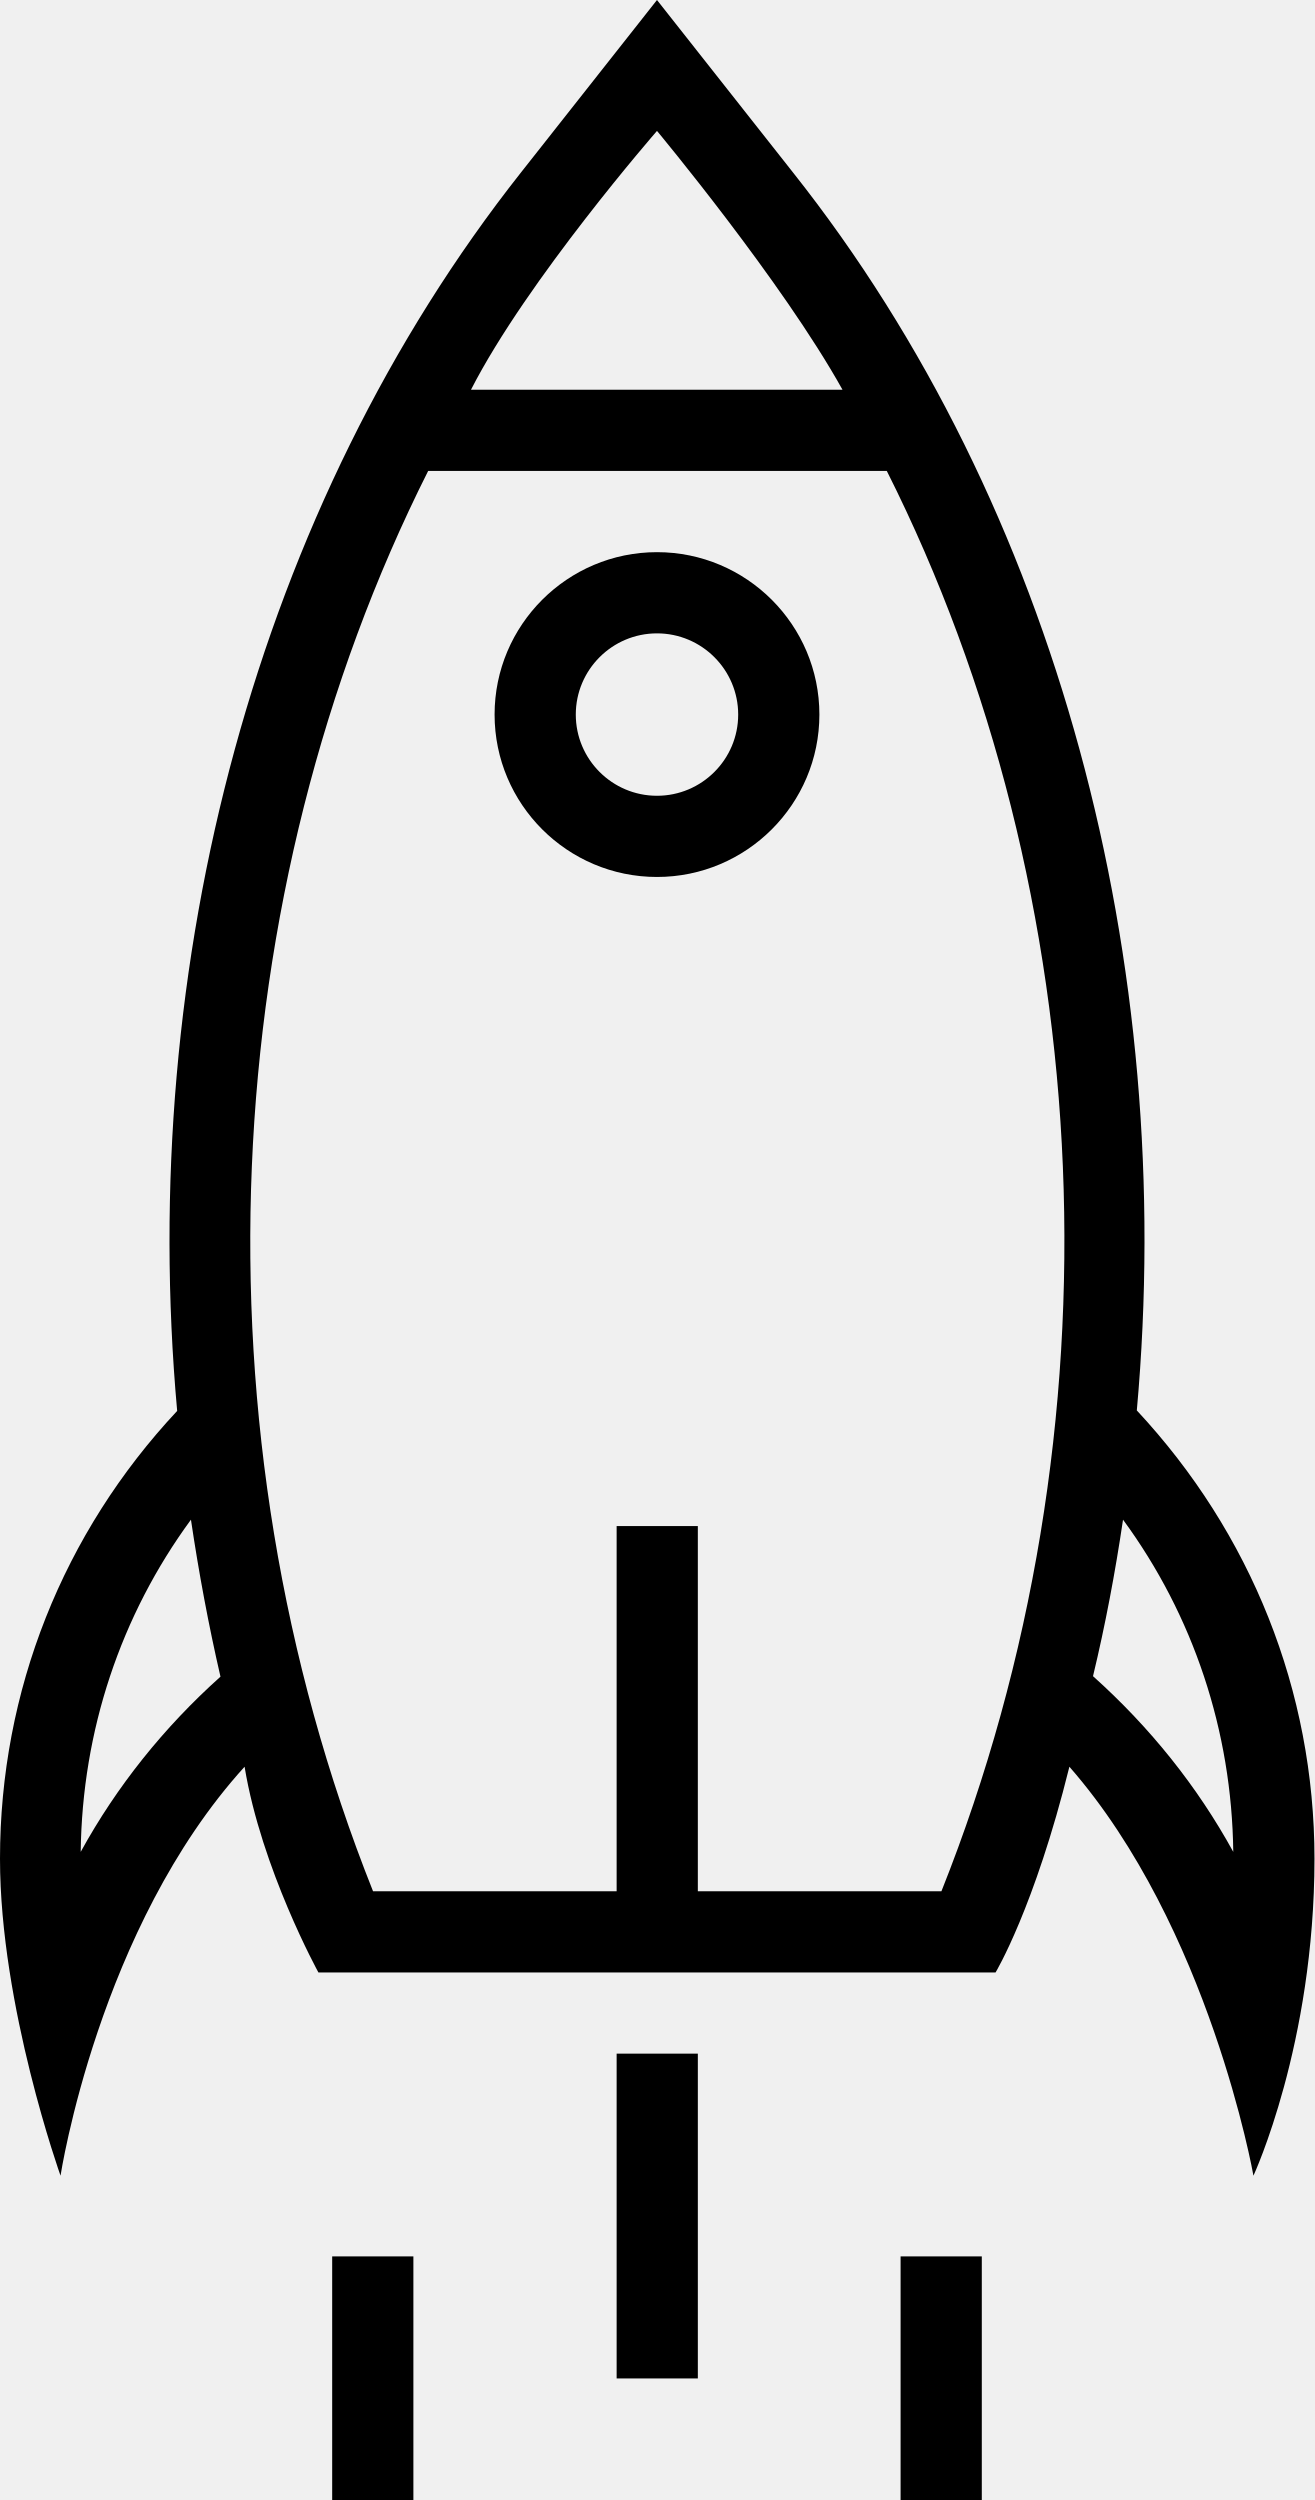
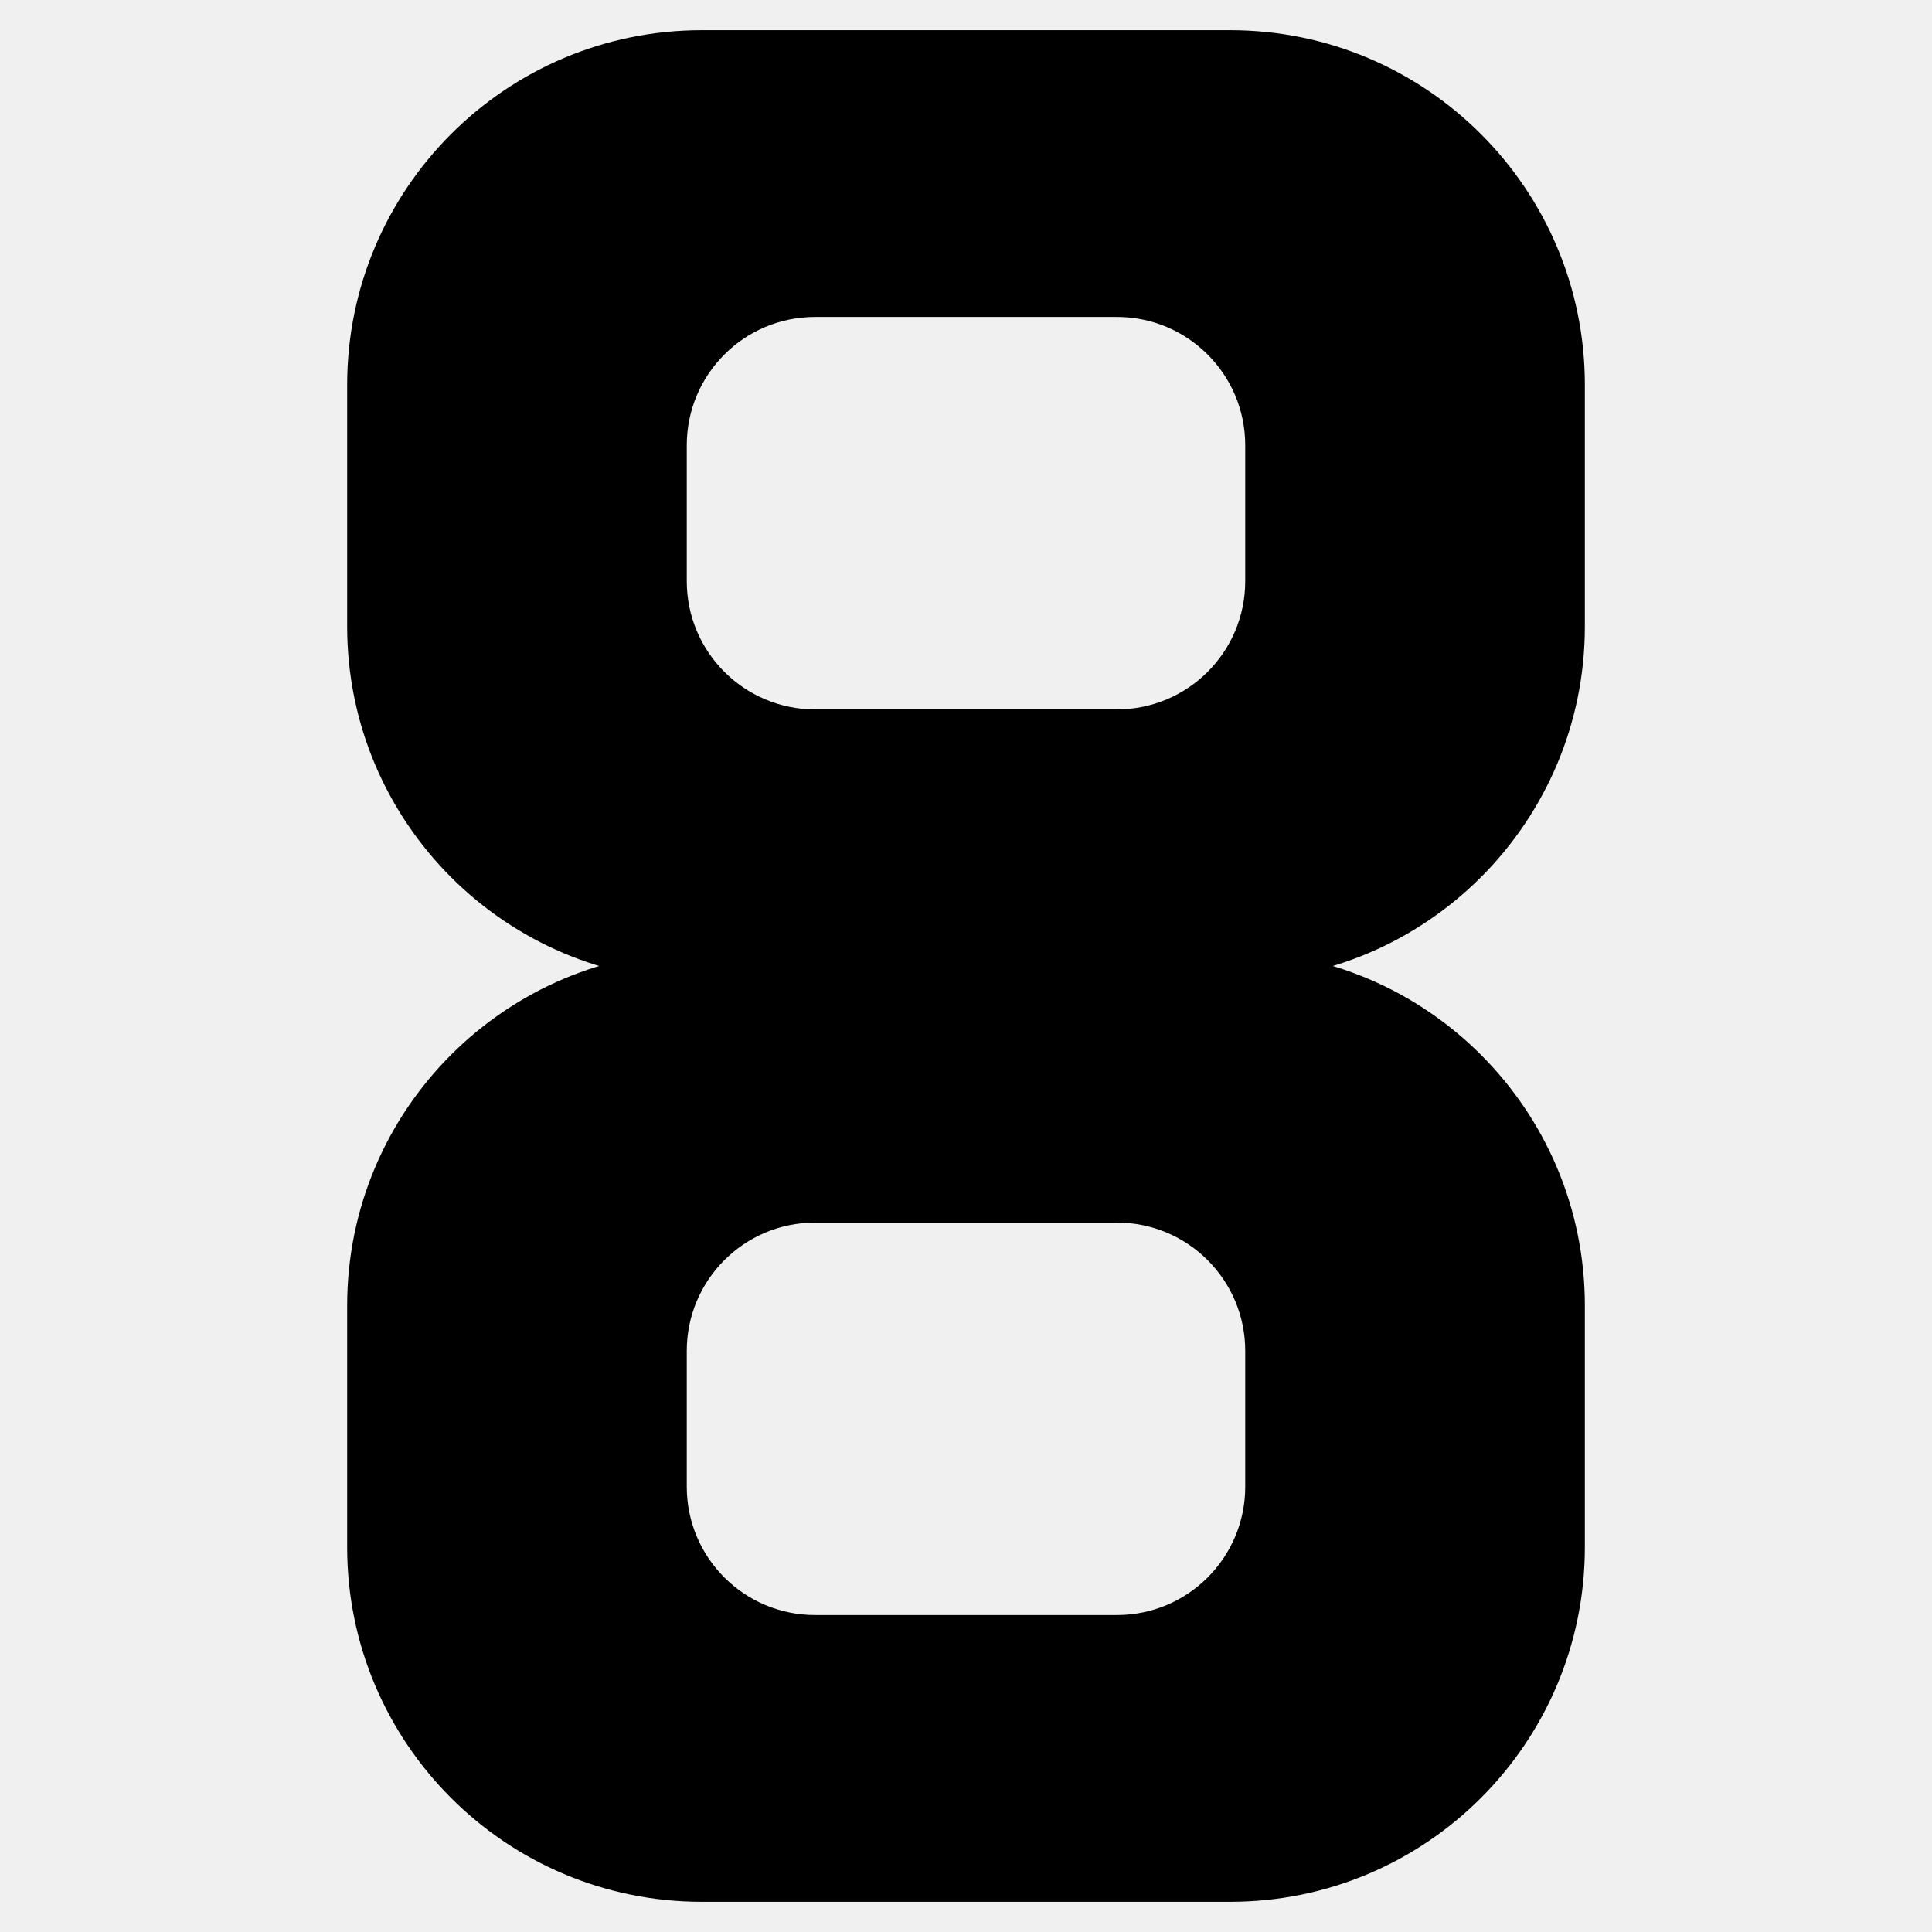
- <svg xmlns="http://www.w3.org/2000/svg" version="1.1" id="Layer_1" x="0px" y="0px" viewBox="0 0 267.1 508" style="enable-background:new 0 0 267.1 508;" xml:space="preserve">
-   <g>
-     <path d="M231,286.6c8.2-90.9-16-183.6-69.9-251.6L133.5,0l-27.6,35C52.1,103.1,27.8,195.8,36,286.7c-23.2,24.8-36,56.9-36,91   c0,30,12.3,64.4,12.3,64.4S20,391.7,49.7,359c3.4,20.7,15,41.8,15,41.8h137.6c0,0,7.9-13.1,15-41.8c28.5,32.6,37.4,83.1,37.4,83.1   s12.4-26.7,12.4-64.4C267.1,343.6,254.2,311.5,231,286.6z M16.4,376.3c0.3-24.6,8.1-48,22.4-67.5c1.6,10.8,3.6,21.5,6,31.9   C33.3,351,23.7,363,16.4,376.3z M133.5,26.6c0,0,25.4,30.5,37.7,52.6H95.7C107.1,56.9,133.5,26.6,133.5,26.6z M191.3,384.3h-49.5   v-74.2h-16.5v74.2H75.8C38.4,290.5,43.8,181.6,87,95.7h93.2C223.4,181.6,228.7,290.5,191.3,384.3z M222.1,340.6   c2.5-10.4,4.5-21,6.1-31.8c14.3,19.5,22.1,42.9,22.4,67.5C243.3,363,233.7,351,222.1,340.6z" />
-     <path d="M133.5,112.2c-18.2,0-33,14.8-33,33s14.8,33,33,33s33-14.8,33-33S151.7,112.2,133.5,112.2z M133.5,161.7   c-9.1,0-16.5-7.4-16.5-16.5s7.4-16.5,16.5-16.5s16.5,7.4,16.5,16.5S142.6,161.7,133.5,161.7z" />
-     <rect x="125.3" y="417.3" width="16.5" height="66" />
-     <rect x="183" y="458.5" width="16.5" height="49.5" />
-     <rect x="67.5" y="458.5" width="16.5" height="49.5" />
-   </g>
+ <svg xmlns="http://www.w3.org/2000/svg" width="512" height="512" viewBox="0 0 512 512">
+   <defs>
+     <mask id="eight">
+       <rect x="92" y="8" width="328" height="252" rx="94" fill="#ffffff" />
+       <rect x="92" y="252" width="328" height="252" rx="94" fill="#ffffff" />
+       <rect x="182" y="84" width="148" height="104" rx="34" fill="#000000" />
+       <rect x="182" y="324" width="148" height="104" rx="34" fill="#000000" />
+     </mask>
+   </defs>
+   <rect width="512" height="512" fill="#000000" mask="url(#eight)" />
</svg>
